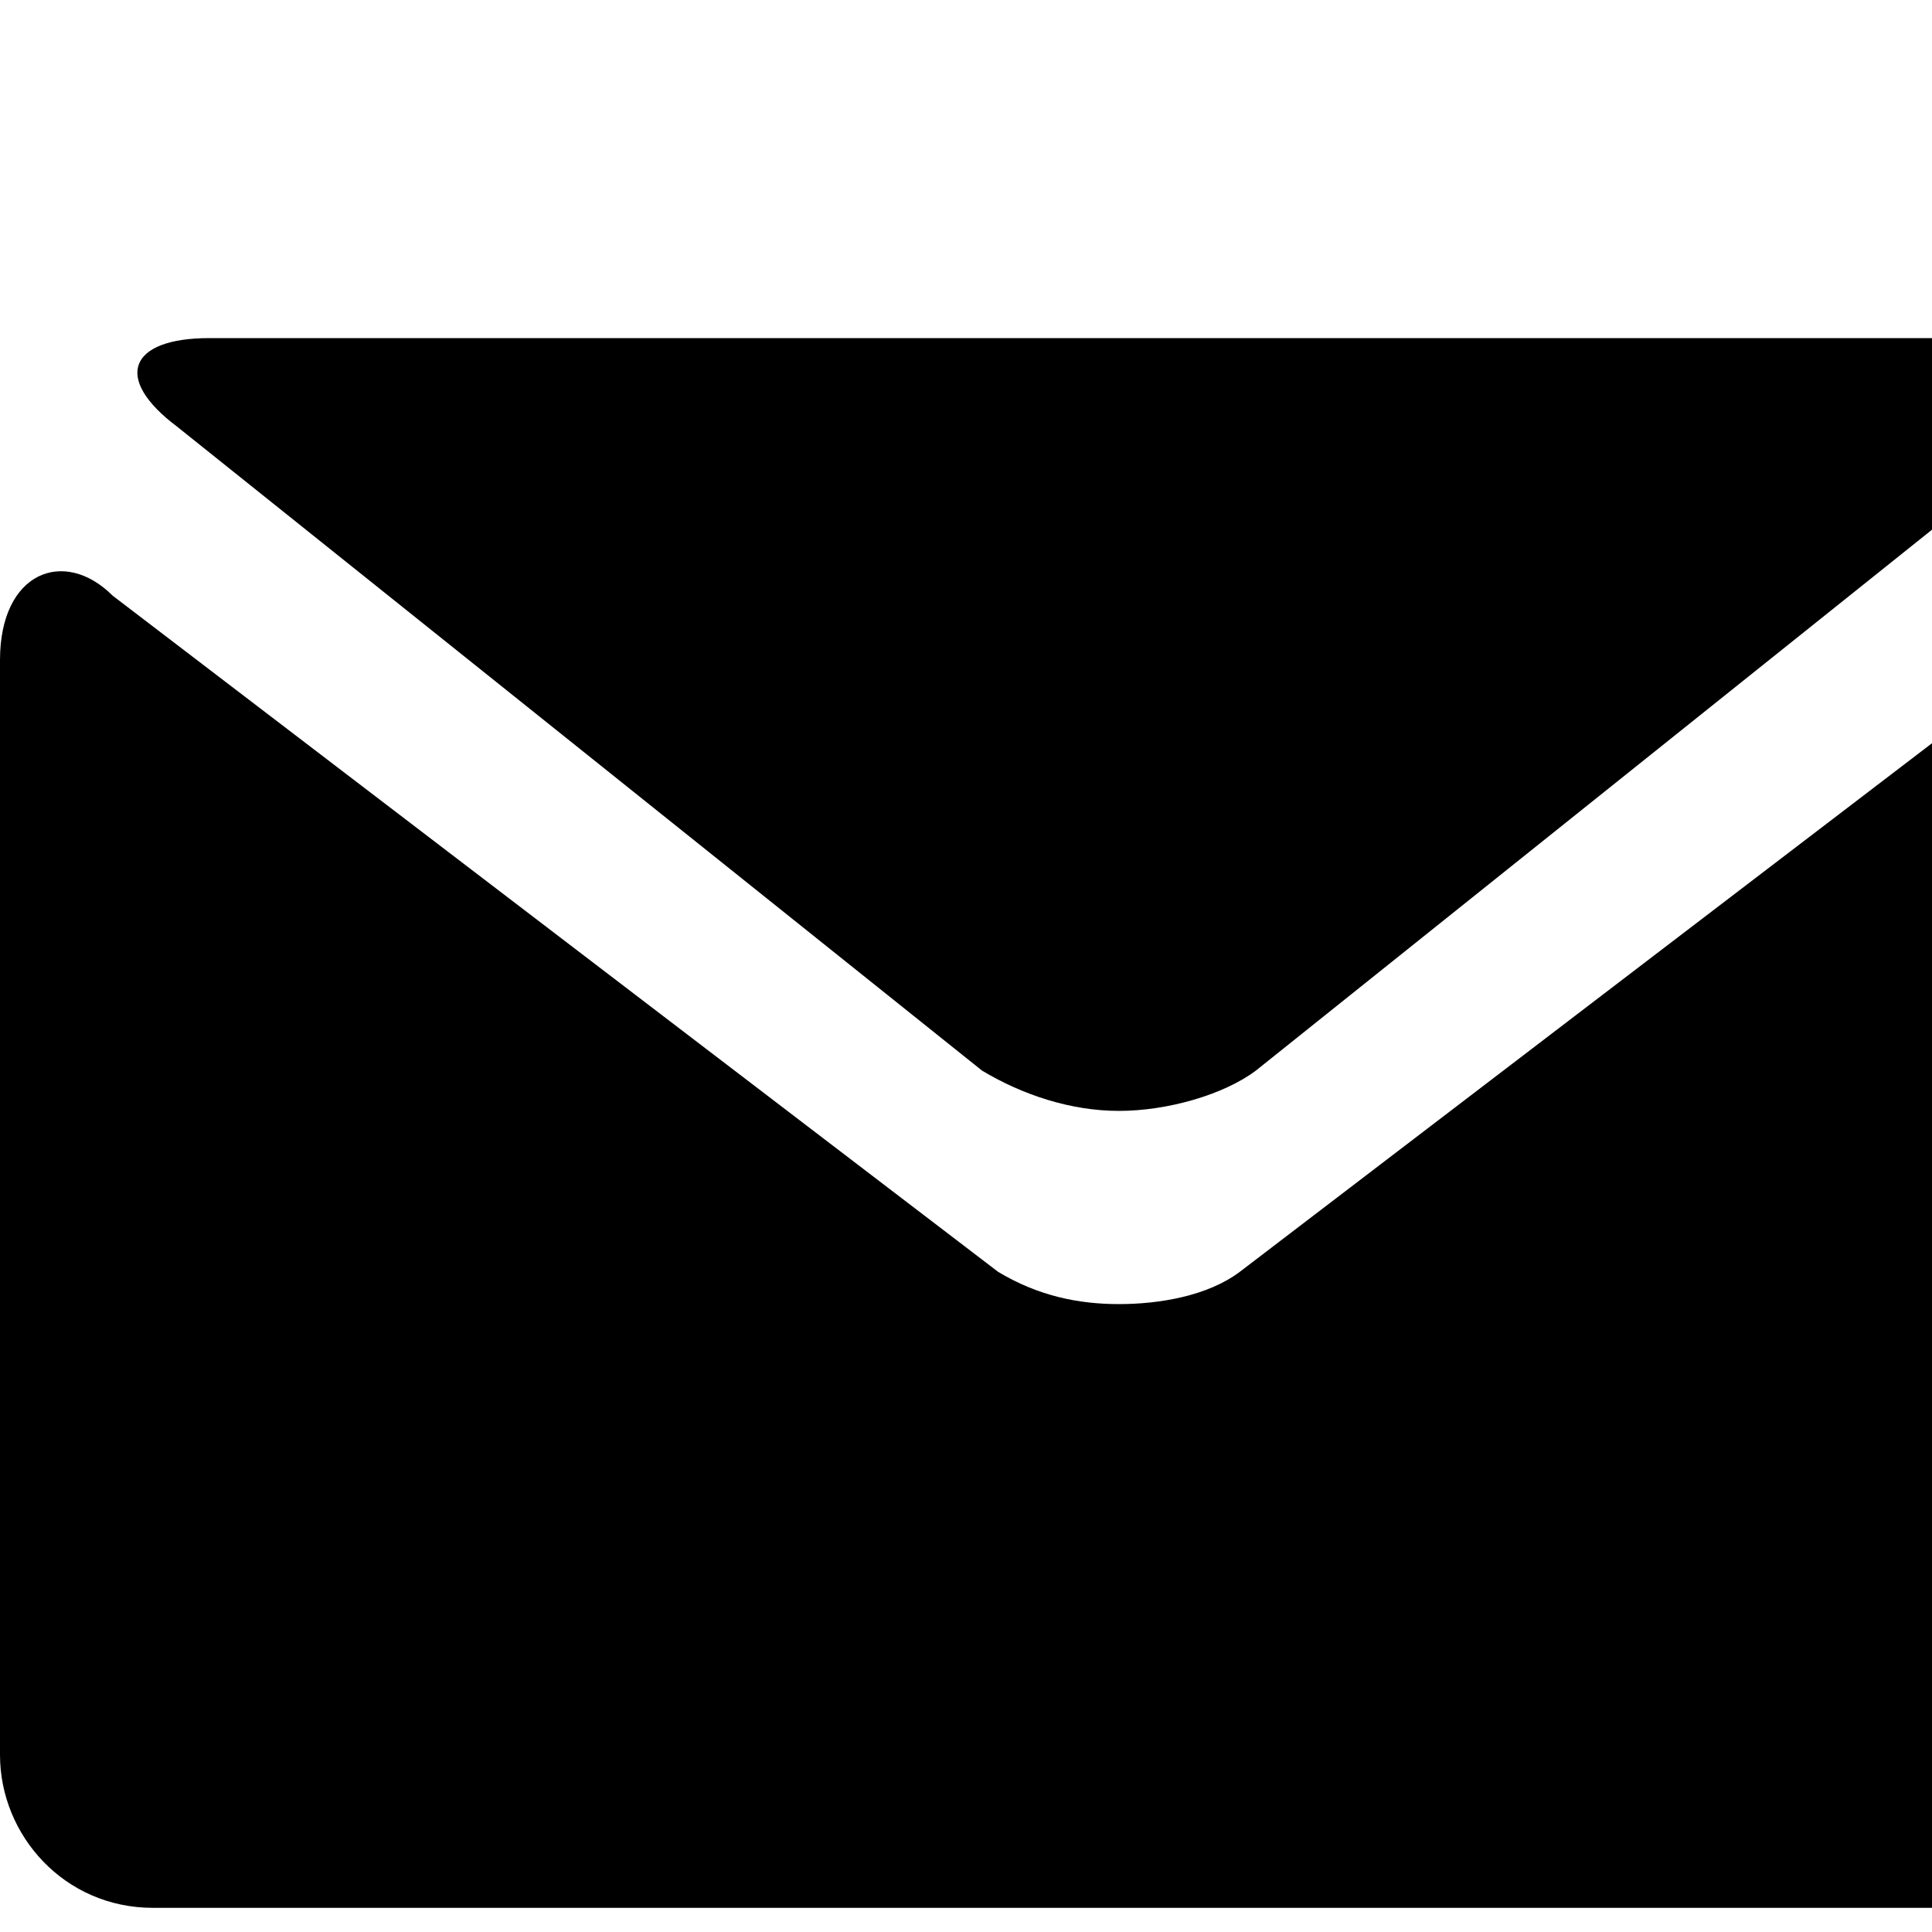
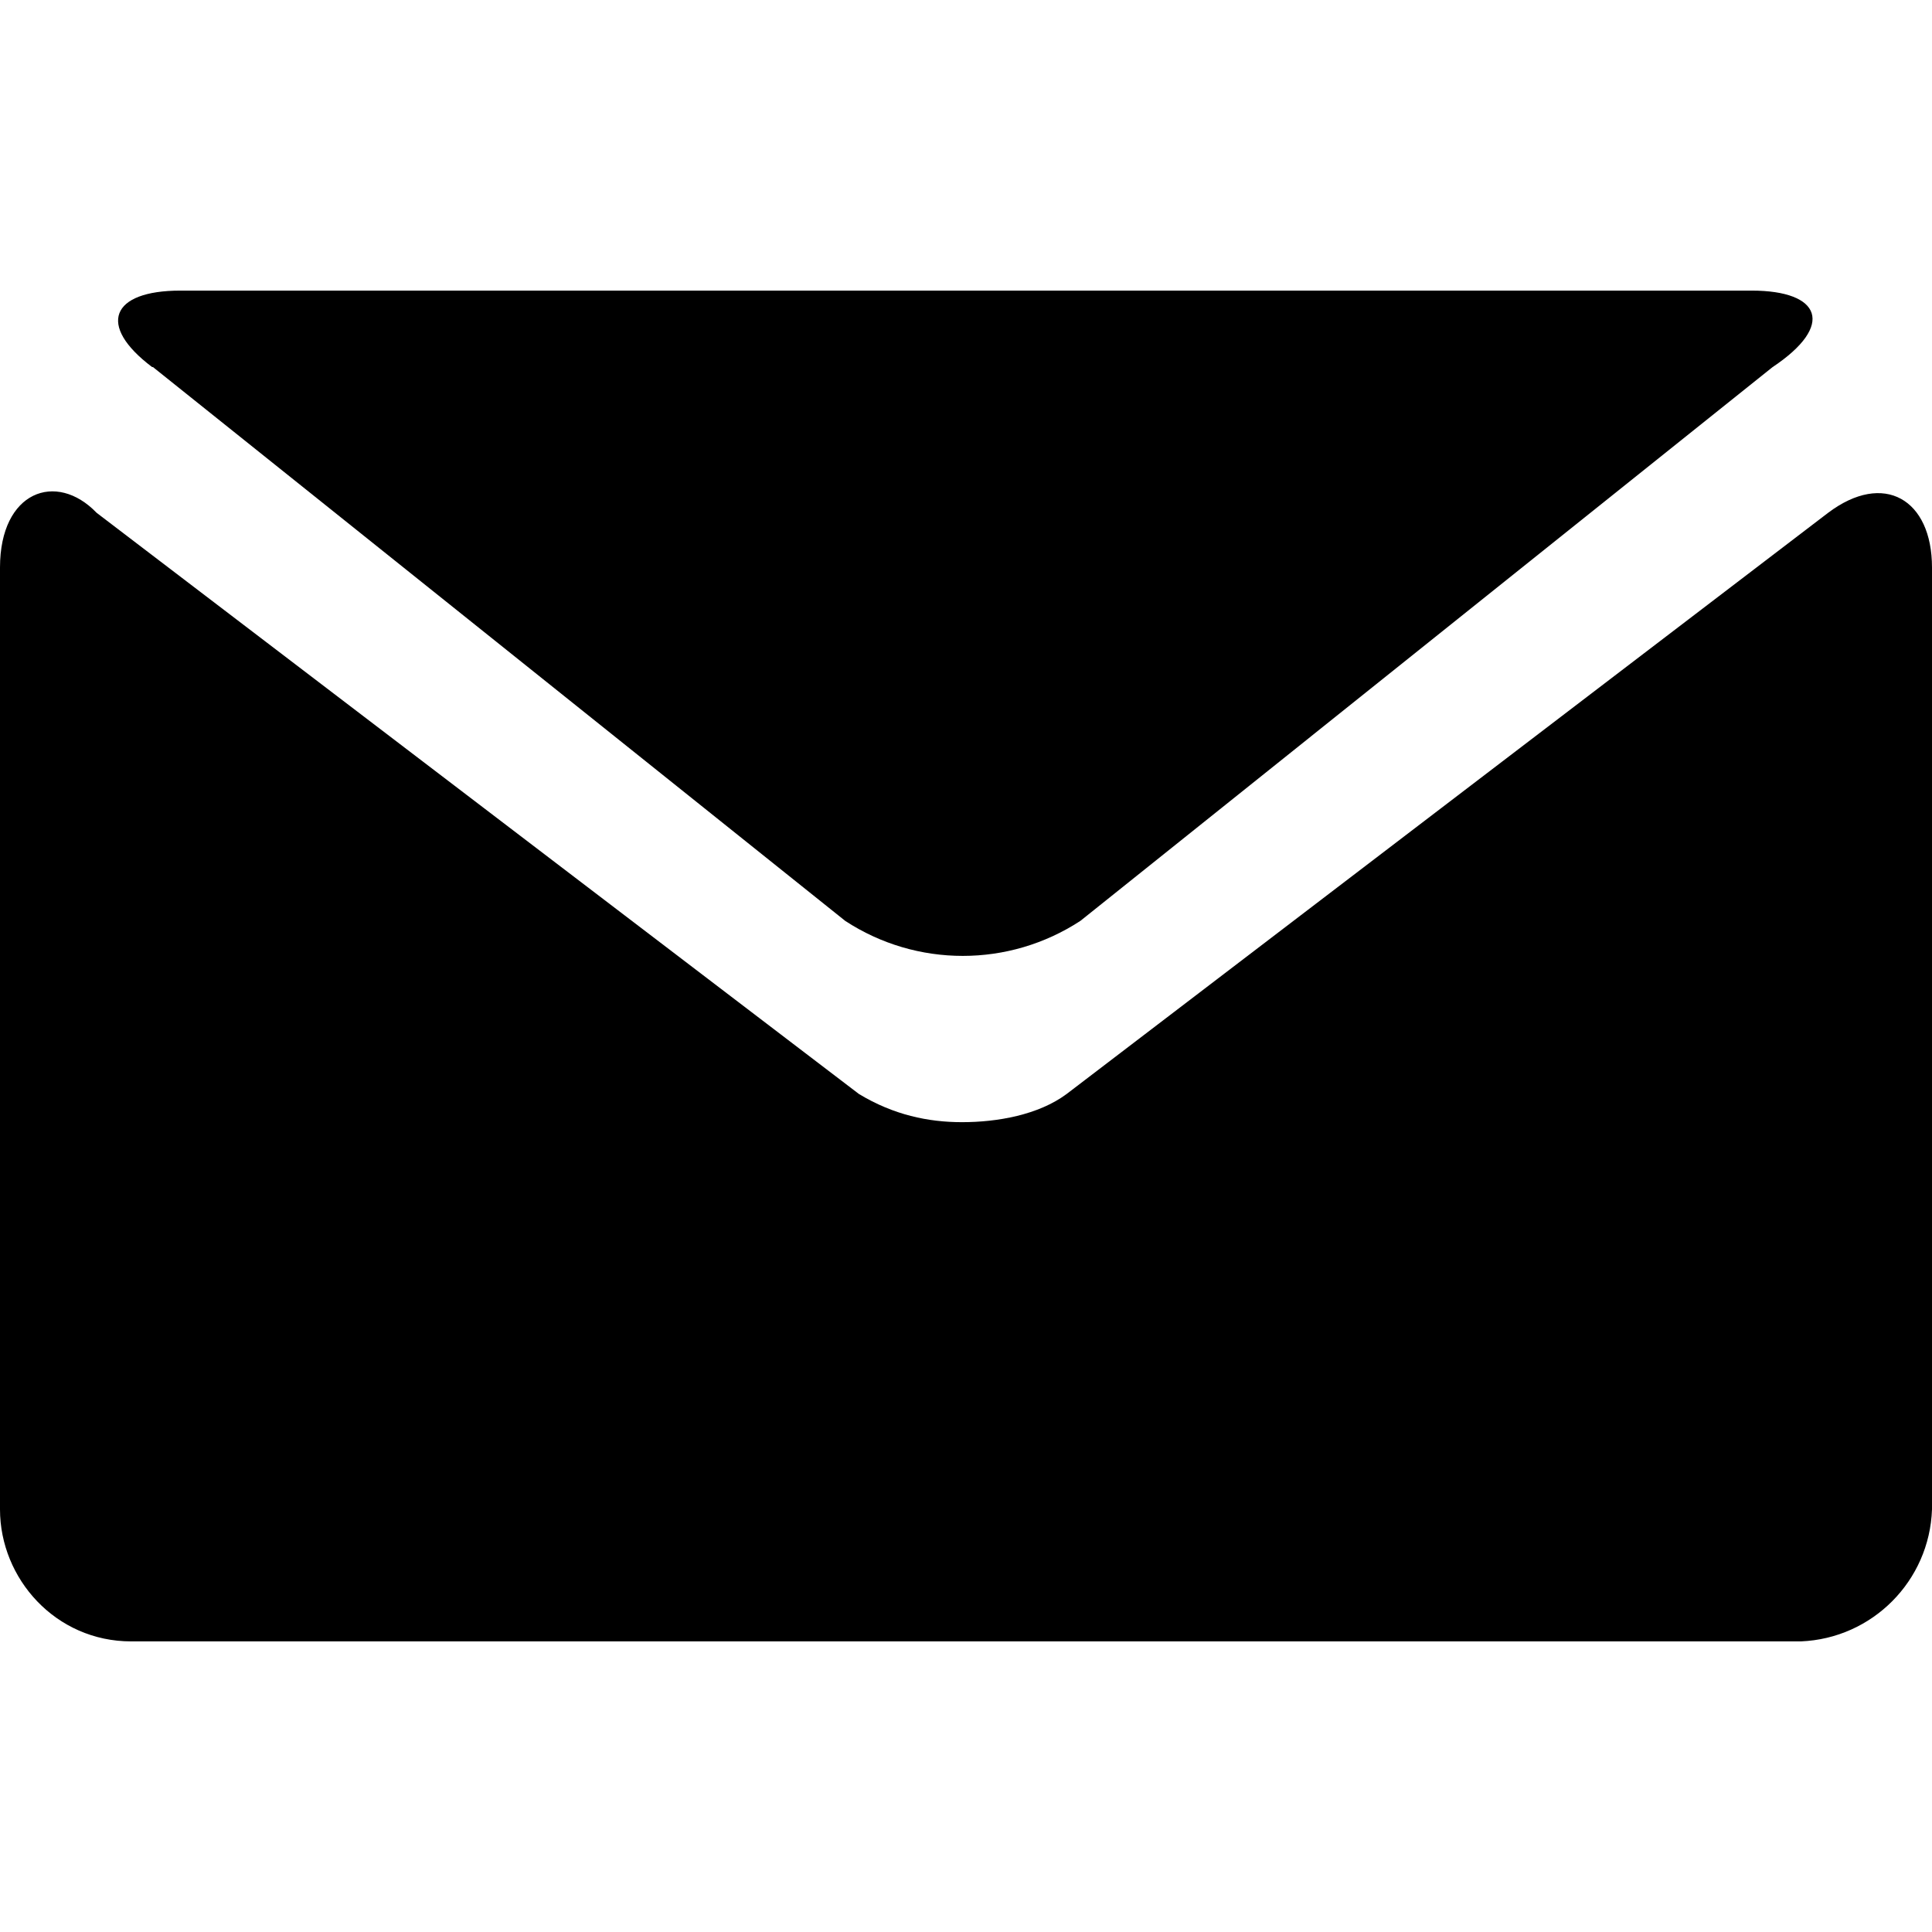
<svg xmlns="http://www.w3.org/2000/svg" role="img" viewBox="0 0 24 24">
-   <path d="M2.2 5.3l10 8c.5.3 1.1.5 1.7.5.6 0 1.3-.2 1.7-.5l10-8c.9-.6.7-1.1-.3-1.1H2.6c-1 0-1.2.5-.4 1.1z" />
-   <path d="M26.4 7.4l-11 8.4c-.4.3-1 .4-1.5.4s-1-.1-1.5-.4l-11-8.4C.8 6.8 0 7.1 0 8.2v13.6c0 1 .8 1.9 1.9 1.9H26c1 0 1.9-.9 1.9-1.9V8.2c0-1-.7-1.4-1.5-.8z" />
+   <path d="M1.9 4.56l8.6 6.88a2.67 2.67 0 0 0 2.92 0l8.6-6.88c.78-.52.6-.95-.26-.95H2.24c-.86 0-1.04.43-.35.95z" />
+   <path d="M22.71 6.37l-9.46 7.22c-.35.26-.86.35-1.3.35-.42 0-.85-.09-1.28-.35L1.2 6.37C.7 5.85 0 6.1 0 7.05v11.7c0 .86.69 1.64 1.63 1.64h20.74A1.7 1.7 0 0 0 24 18.75V7.05c0-.85-.6-1.2-1.29-.68z" />
</svg>
